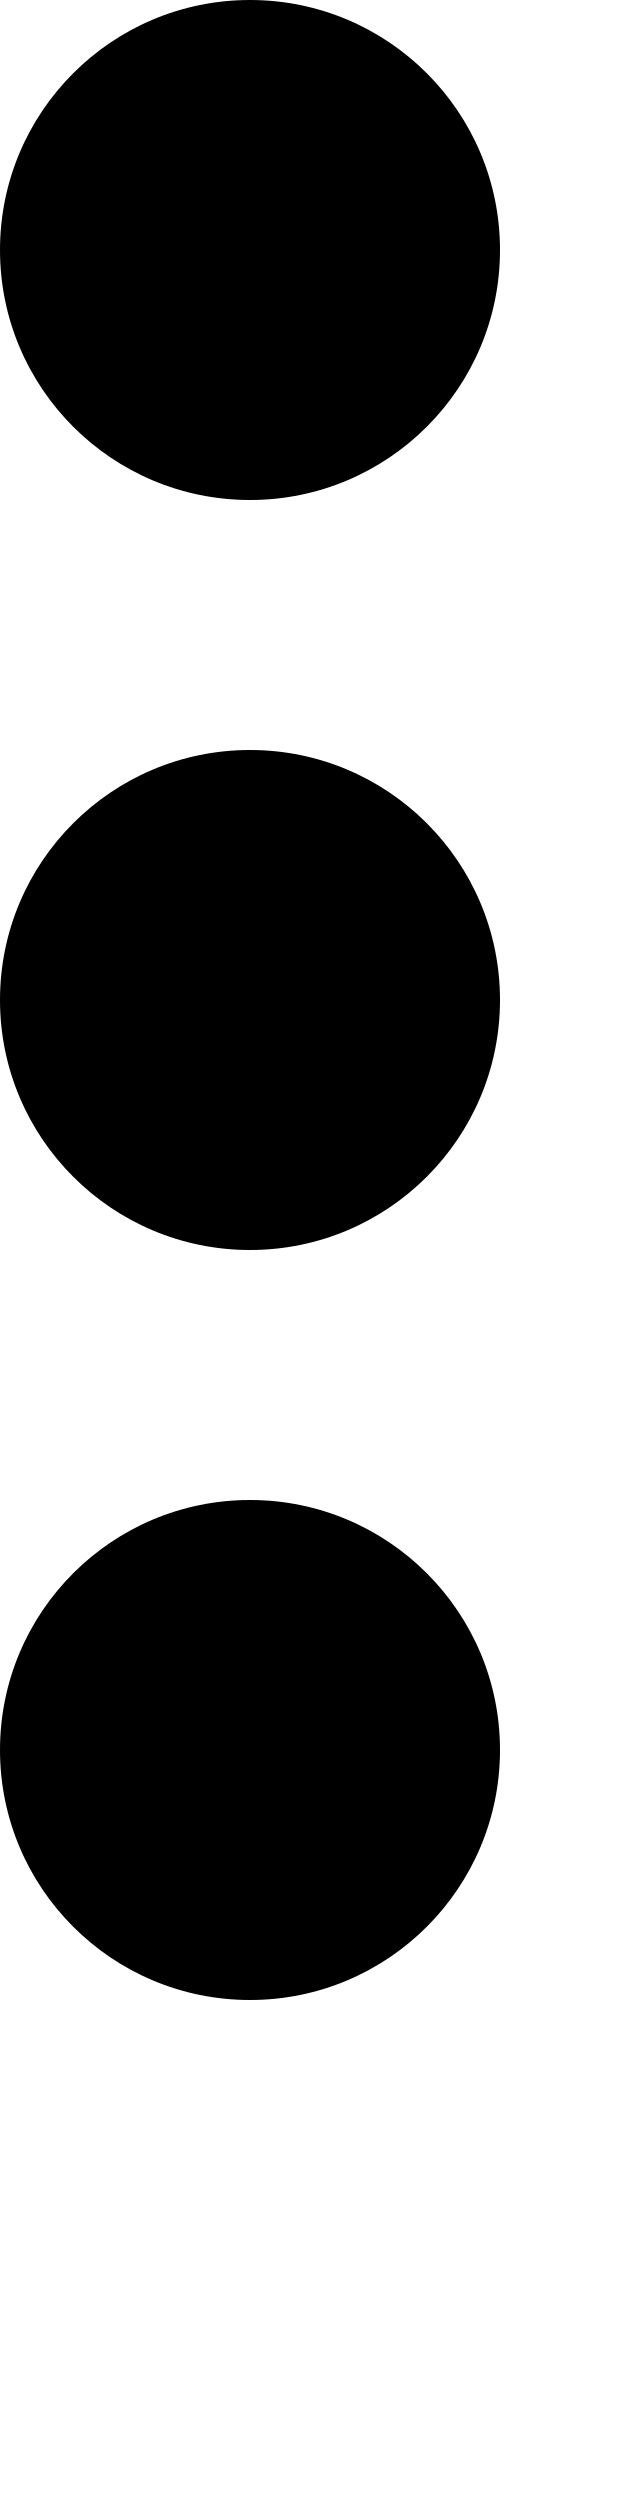
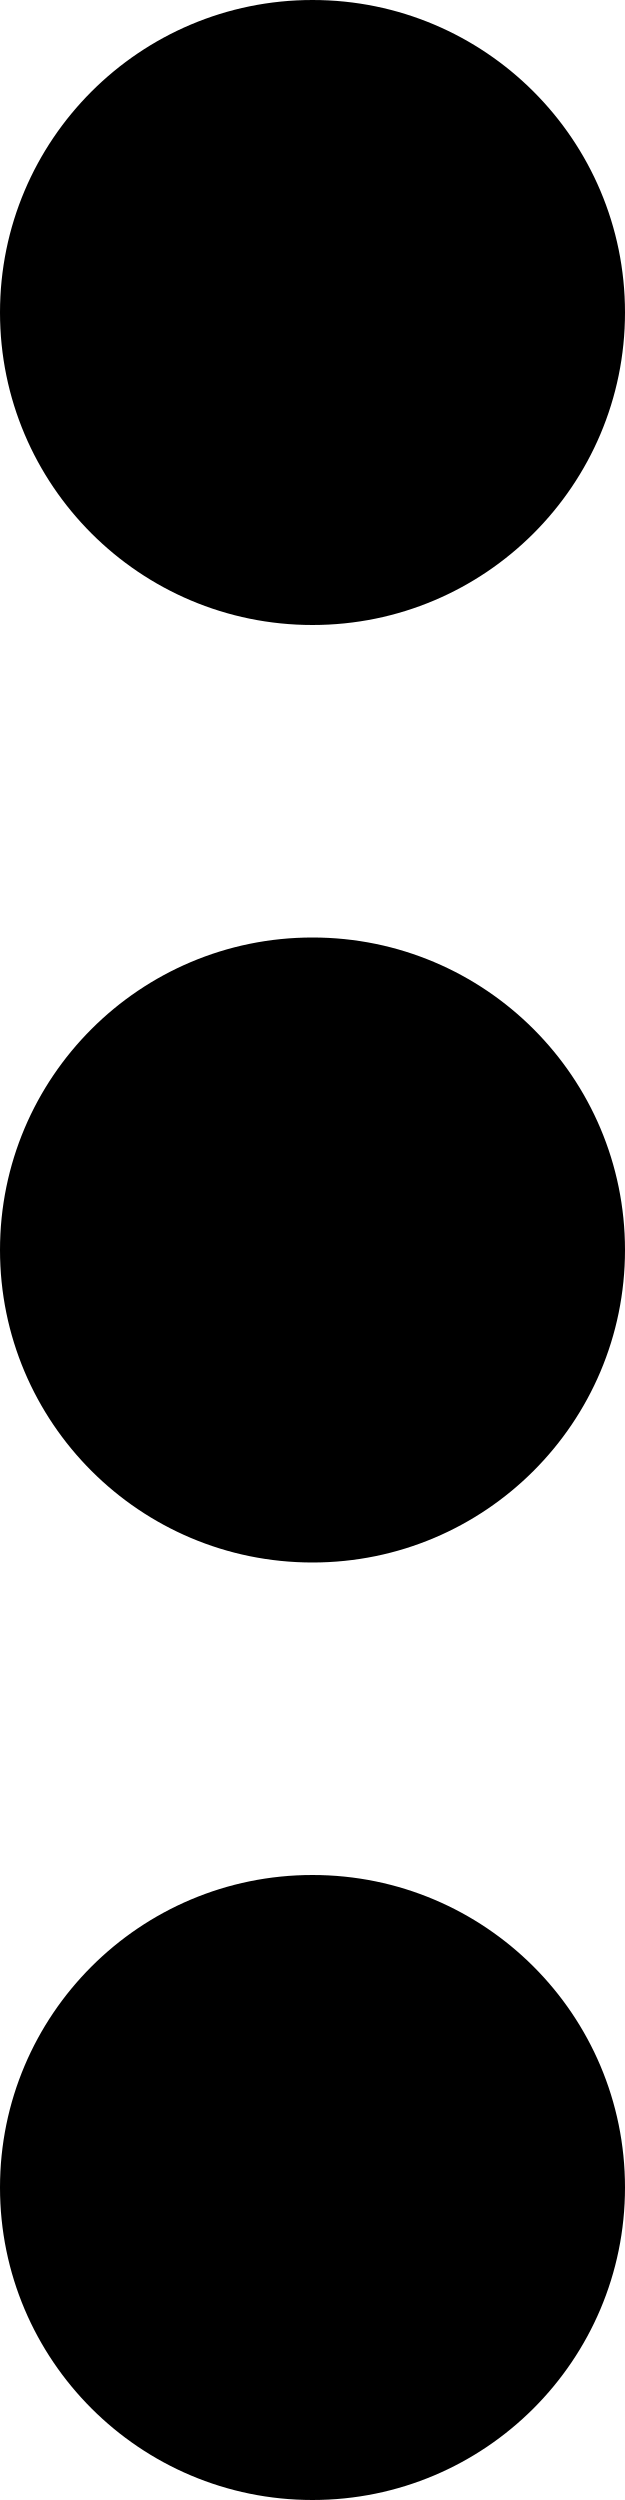
- <svg xmlns="http://www.w3.org/2000/svg" viewBox="0 0 5 20">
+ <svg xmlns="http://www.w3.org/2000/svg" viewBox="0 0 4 16">
  <g id="Grupo_1470" data-name="Grupo 1470" transform="translate(-102 -88)">
    <circle id="Elipse_10" data-name="Elipse 10" cx="2" cy="2" r="2" transform="translate(102 100)" />
    <circle id="Elipse_11" data-name="Elipse 11" cx="2" cy="2" r="2" transform="translate(102 94)" />
    <circle id="Elipse_12" data-name="Elipse 12" cx="2" cy="2" r="2" transform="translate(102 88)" />
  </g>
</svg>
